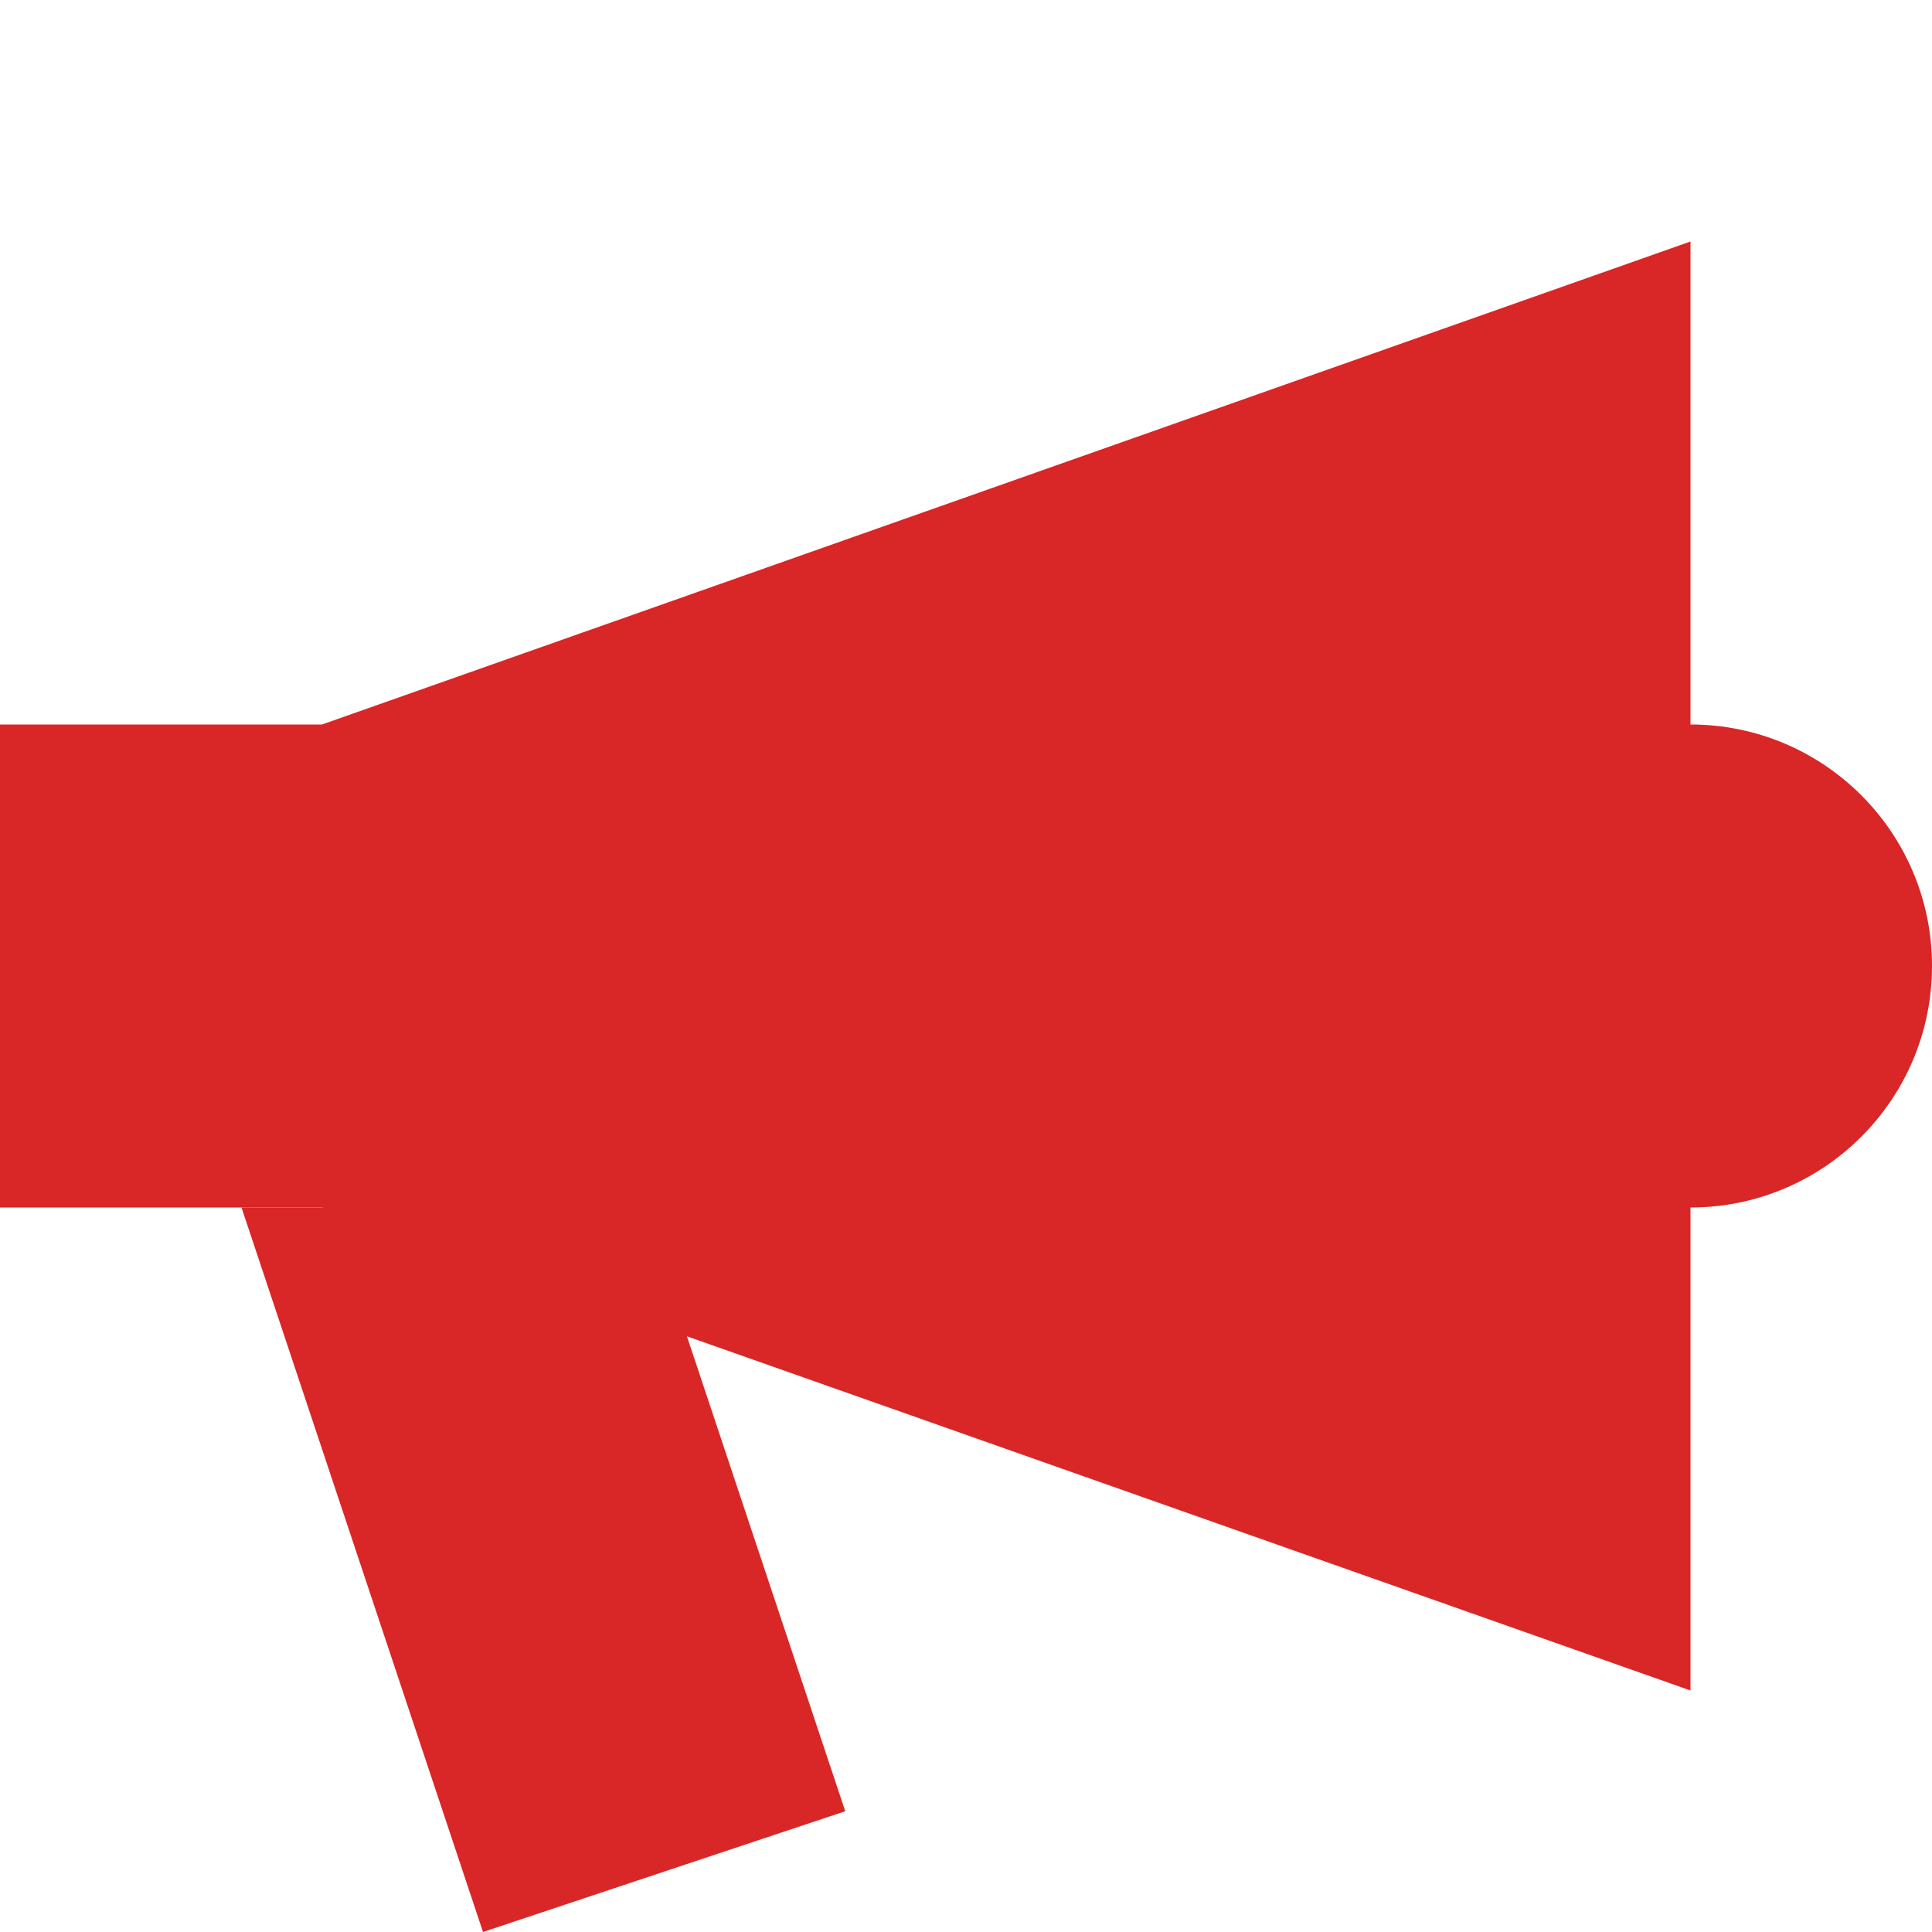
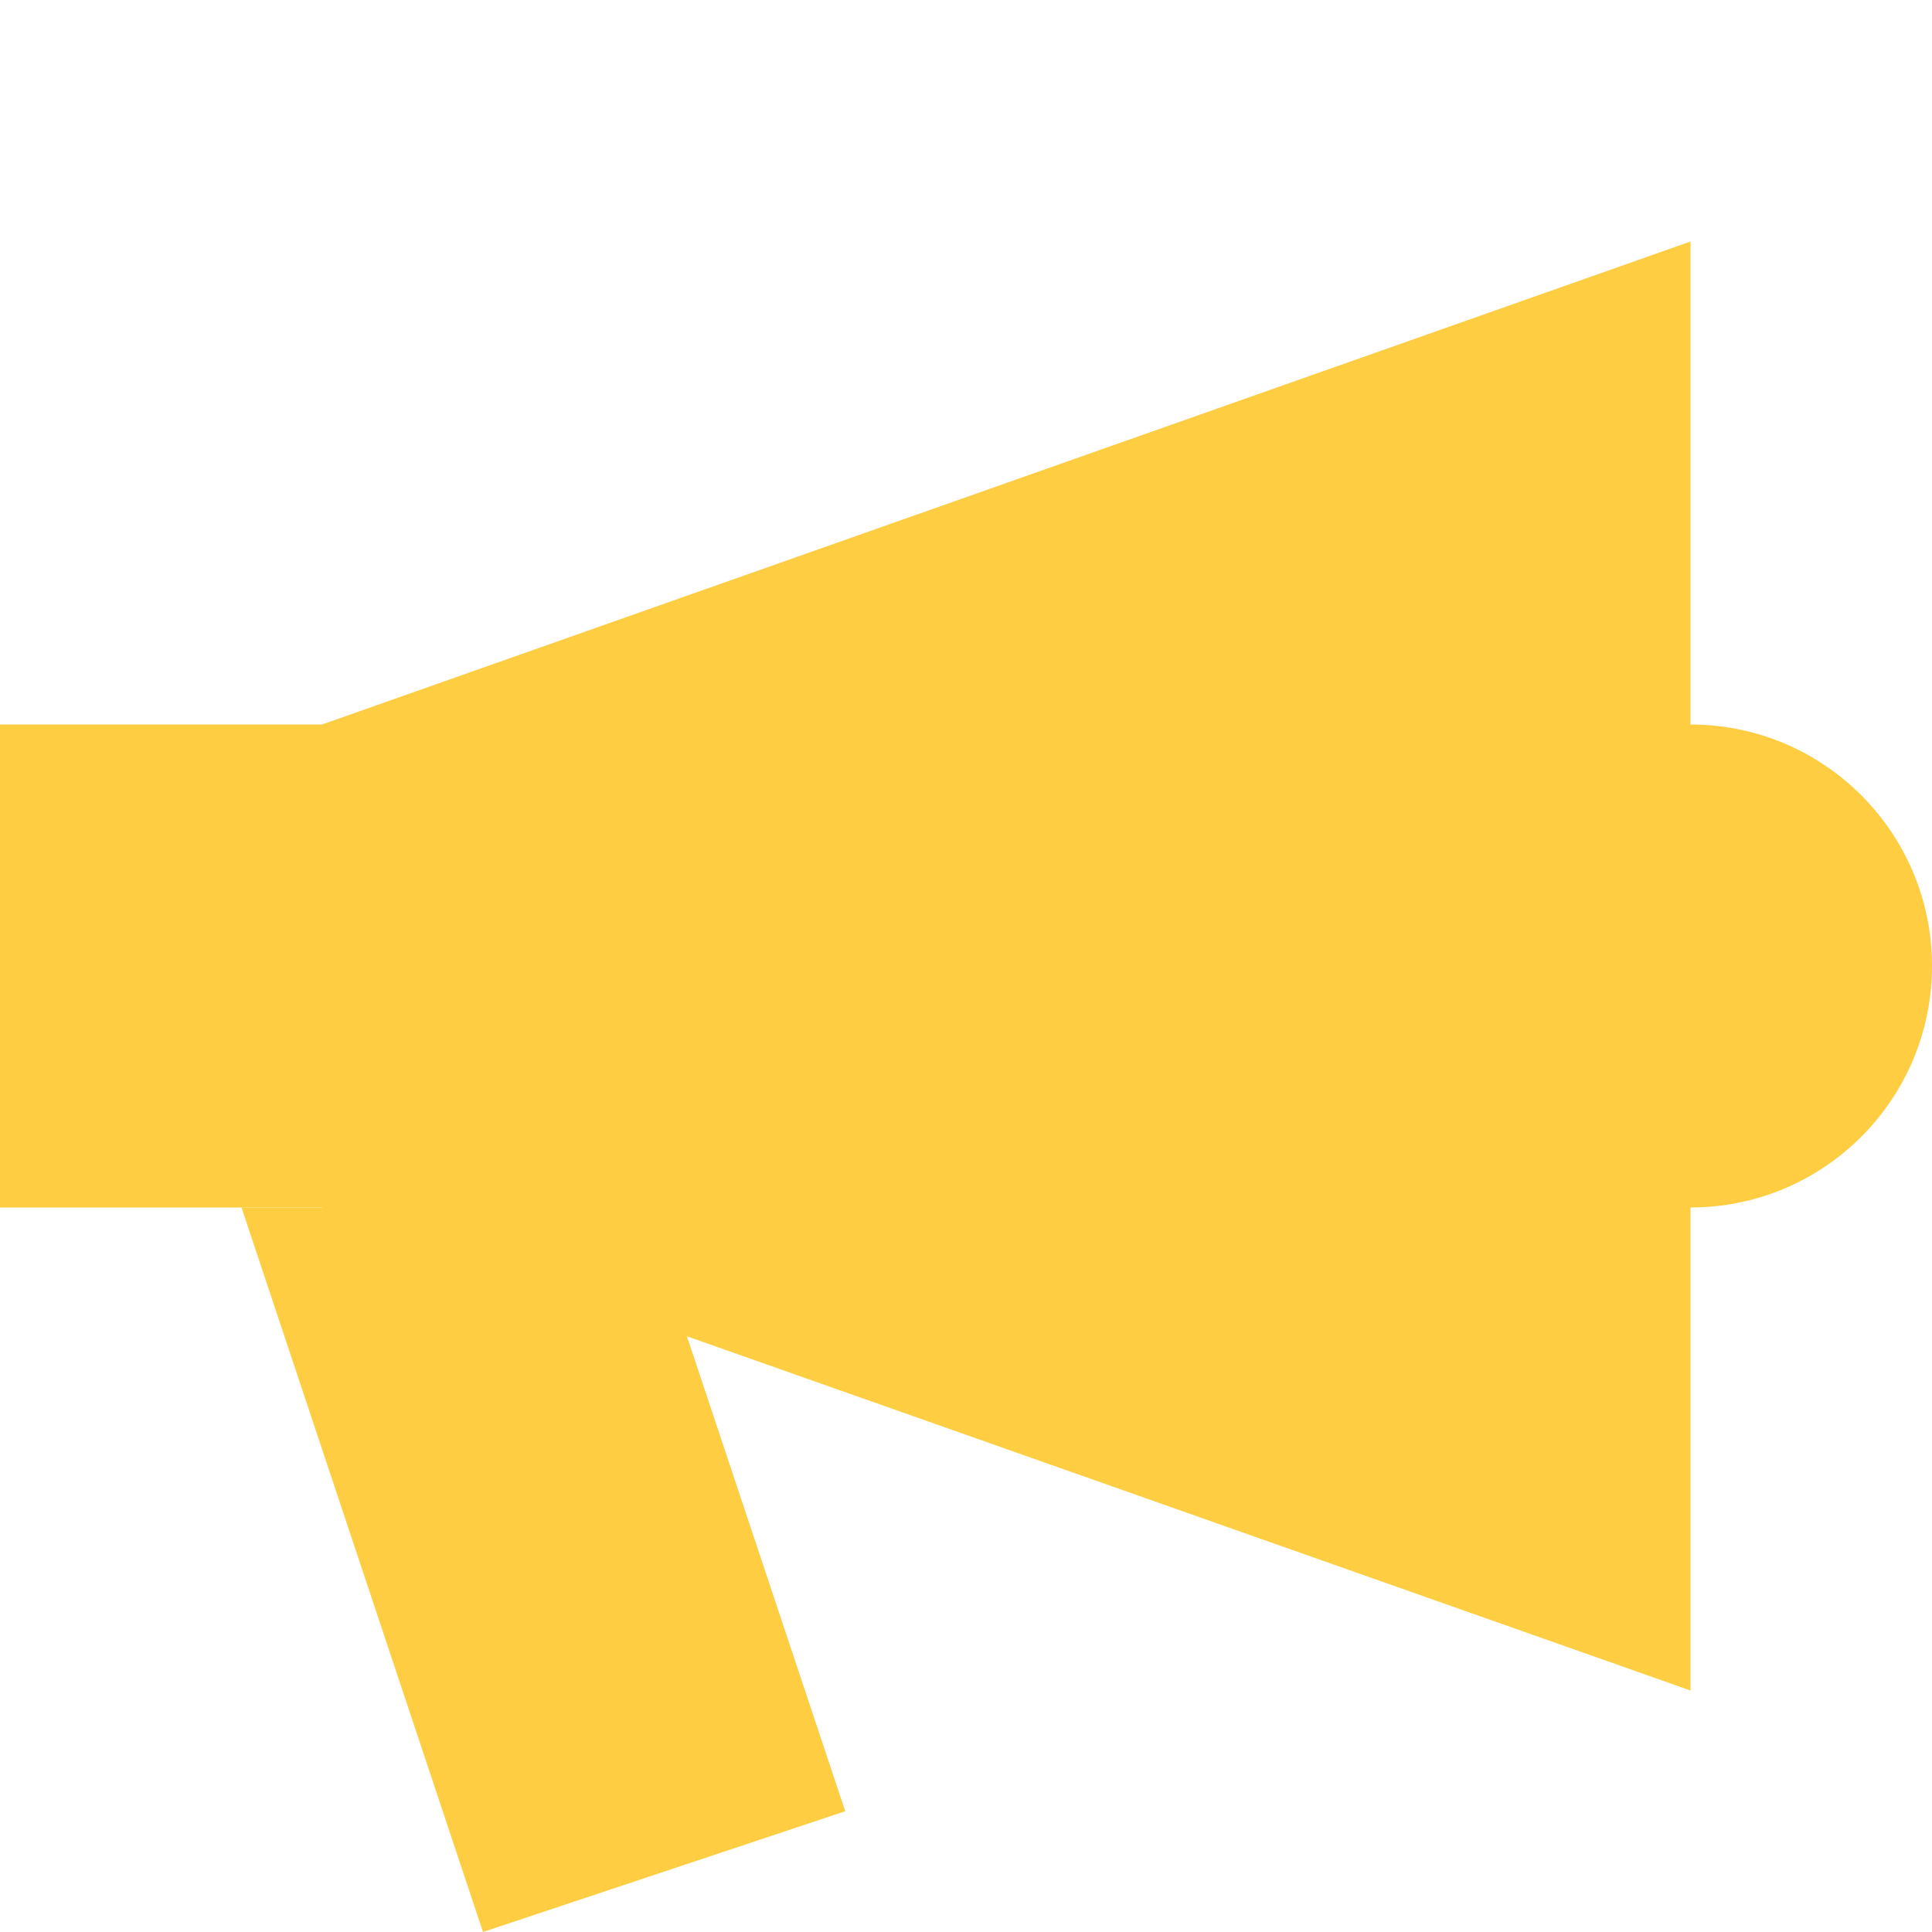
- <svg xmlns="http://www.w3.org/2000/svg" width="24" height="24" version="1.1" viewBox="0 0 24 24" fill="#D92626">
+ <svg xmlns="http://www.w3.org/2000/svg" width="24" height="24" version="1.1" viewBox="0 0 24 24" fill="#FFCD42">
  <path d="m0 9h4l17-6v18l-17-6h-4z" />
  <path d="m3 15 3 9 4.5-1.5-2.5-7.5z" />
  <circle cx="21" cy="12" r="3" />
</svg>
